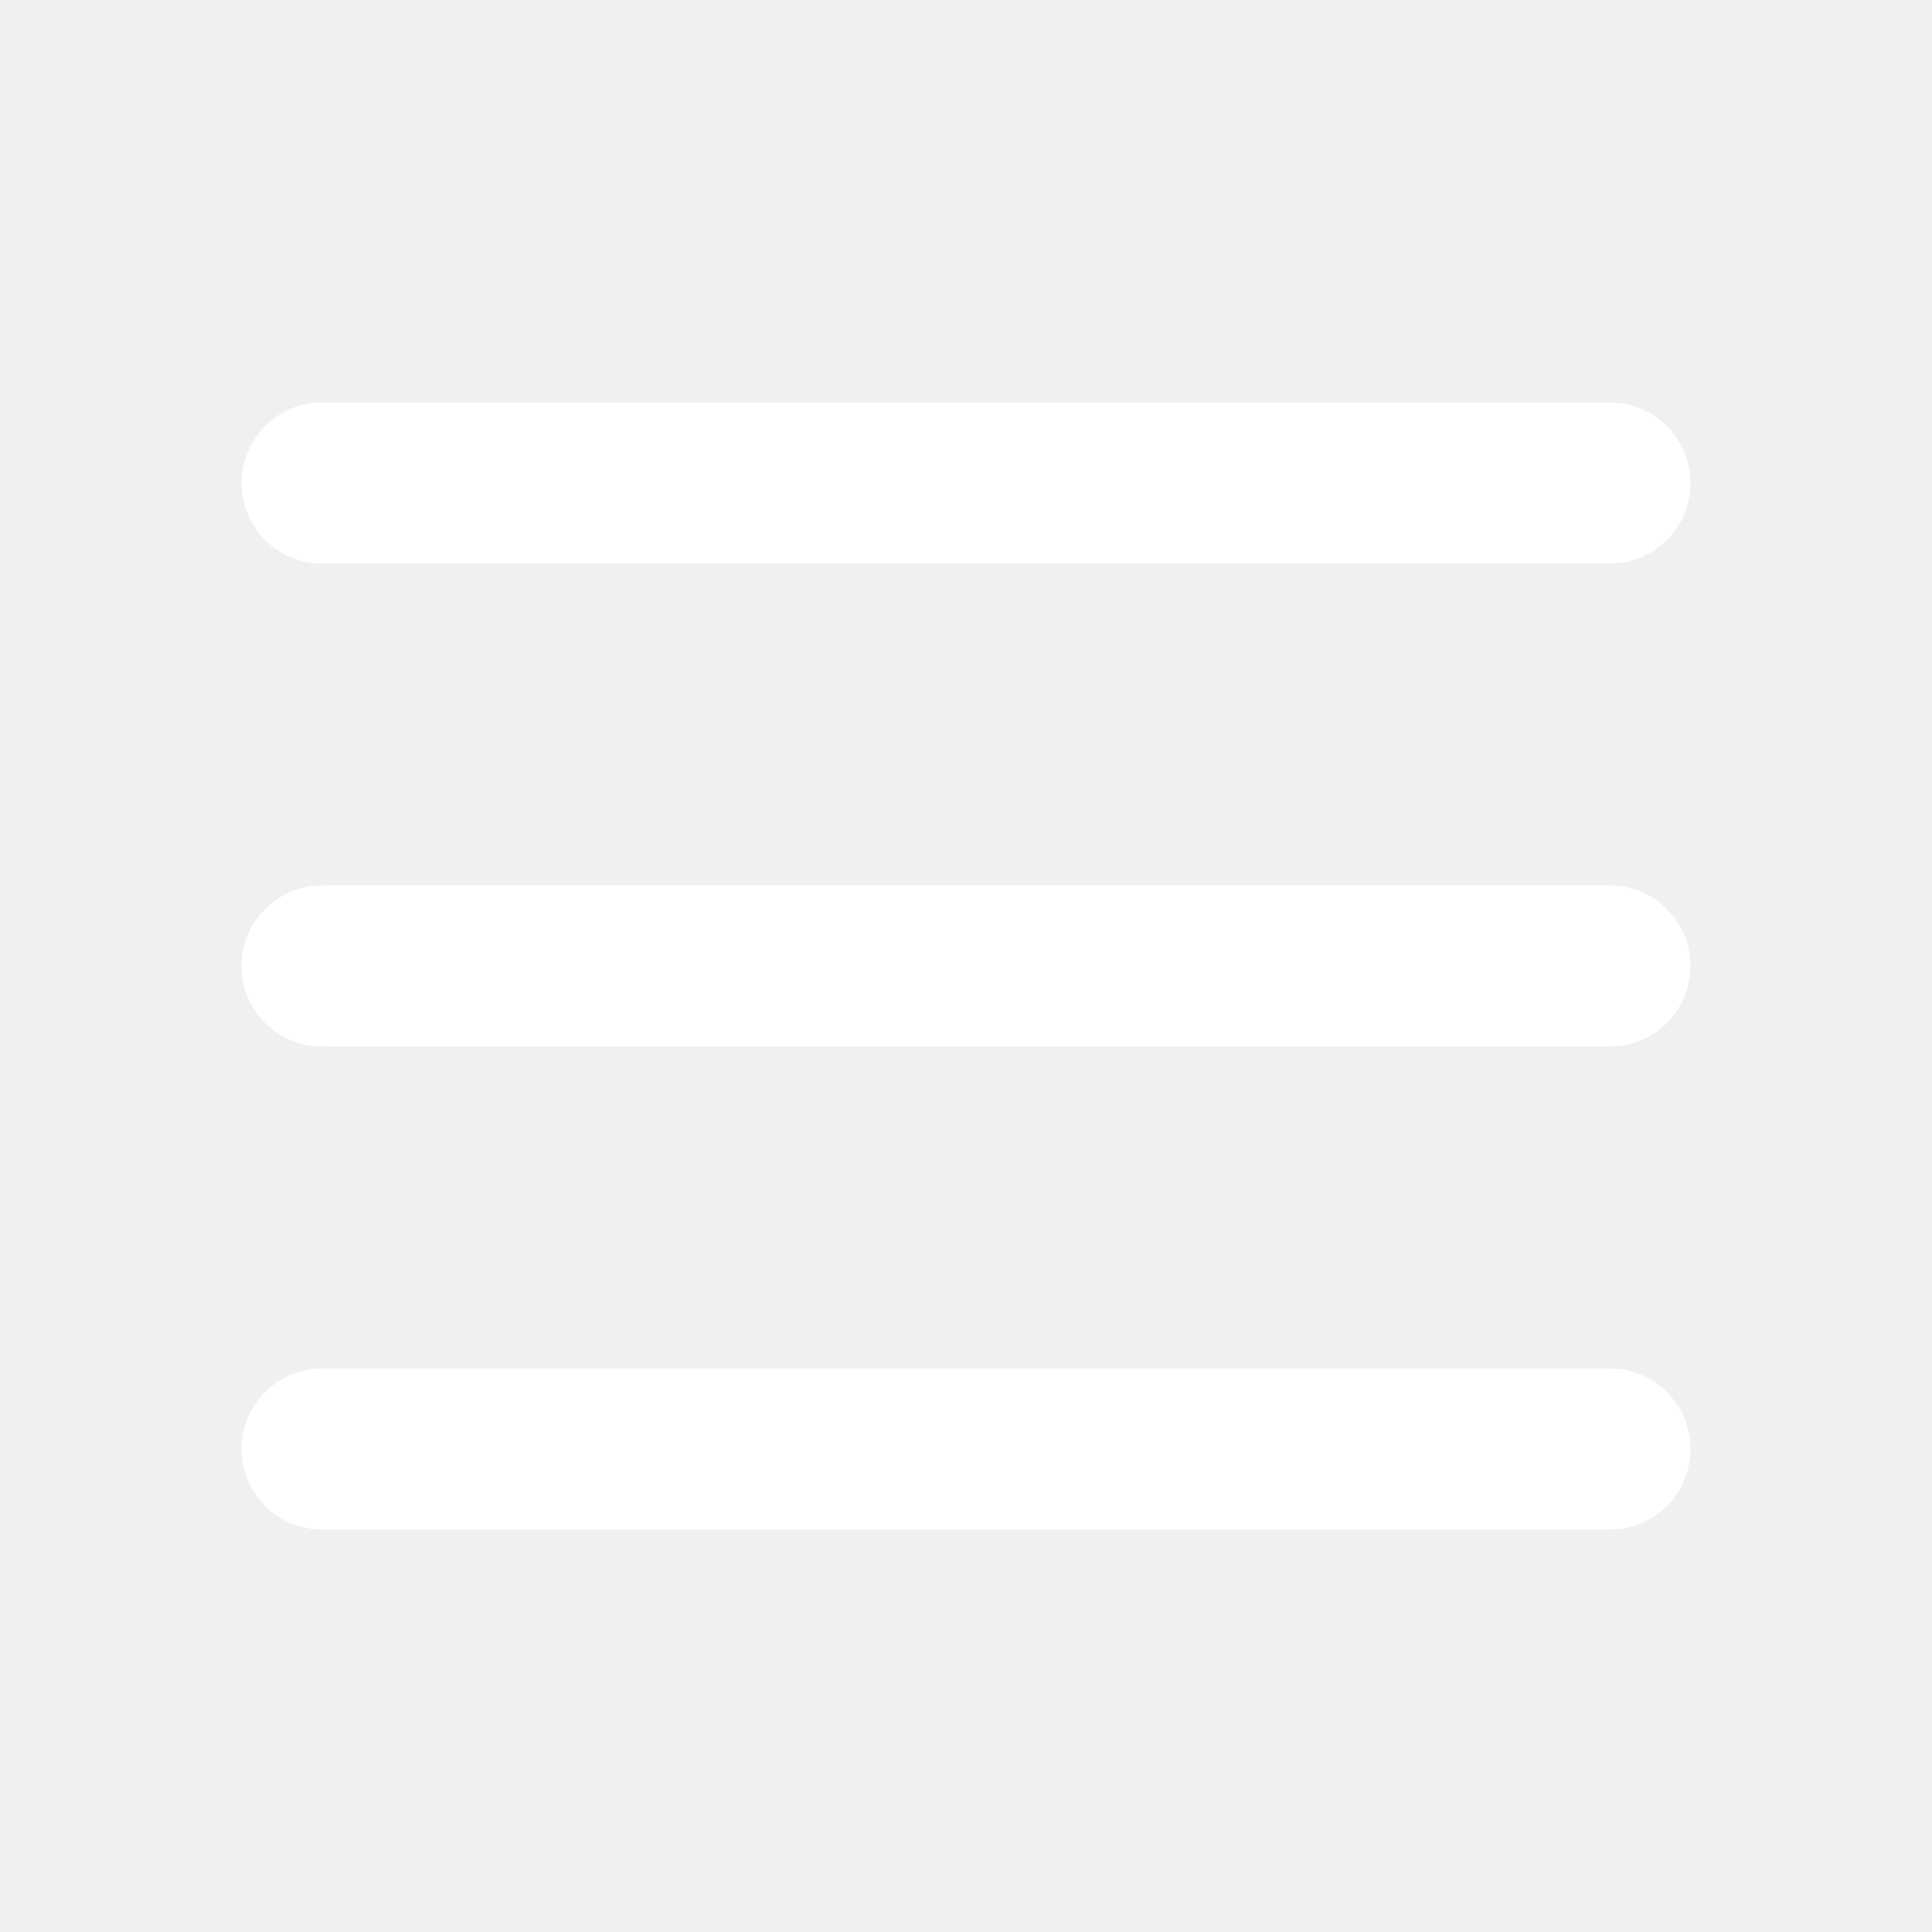
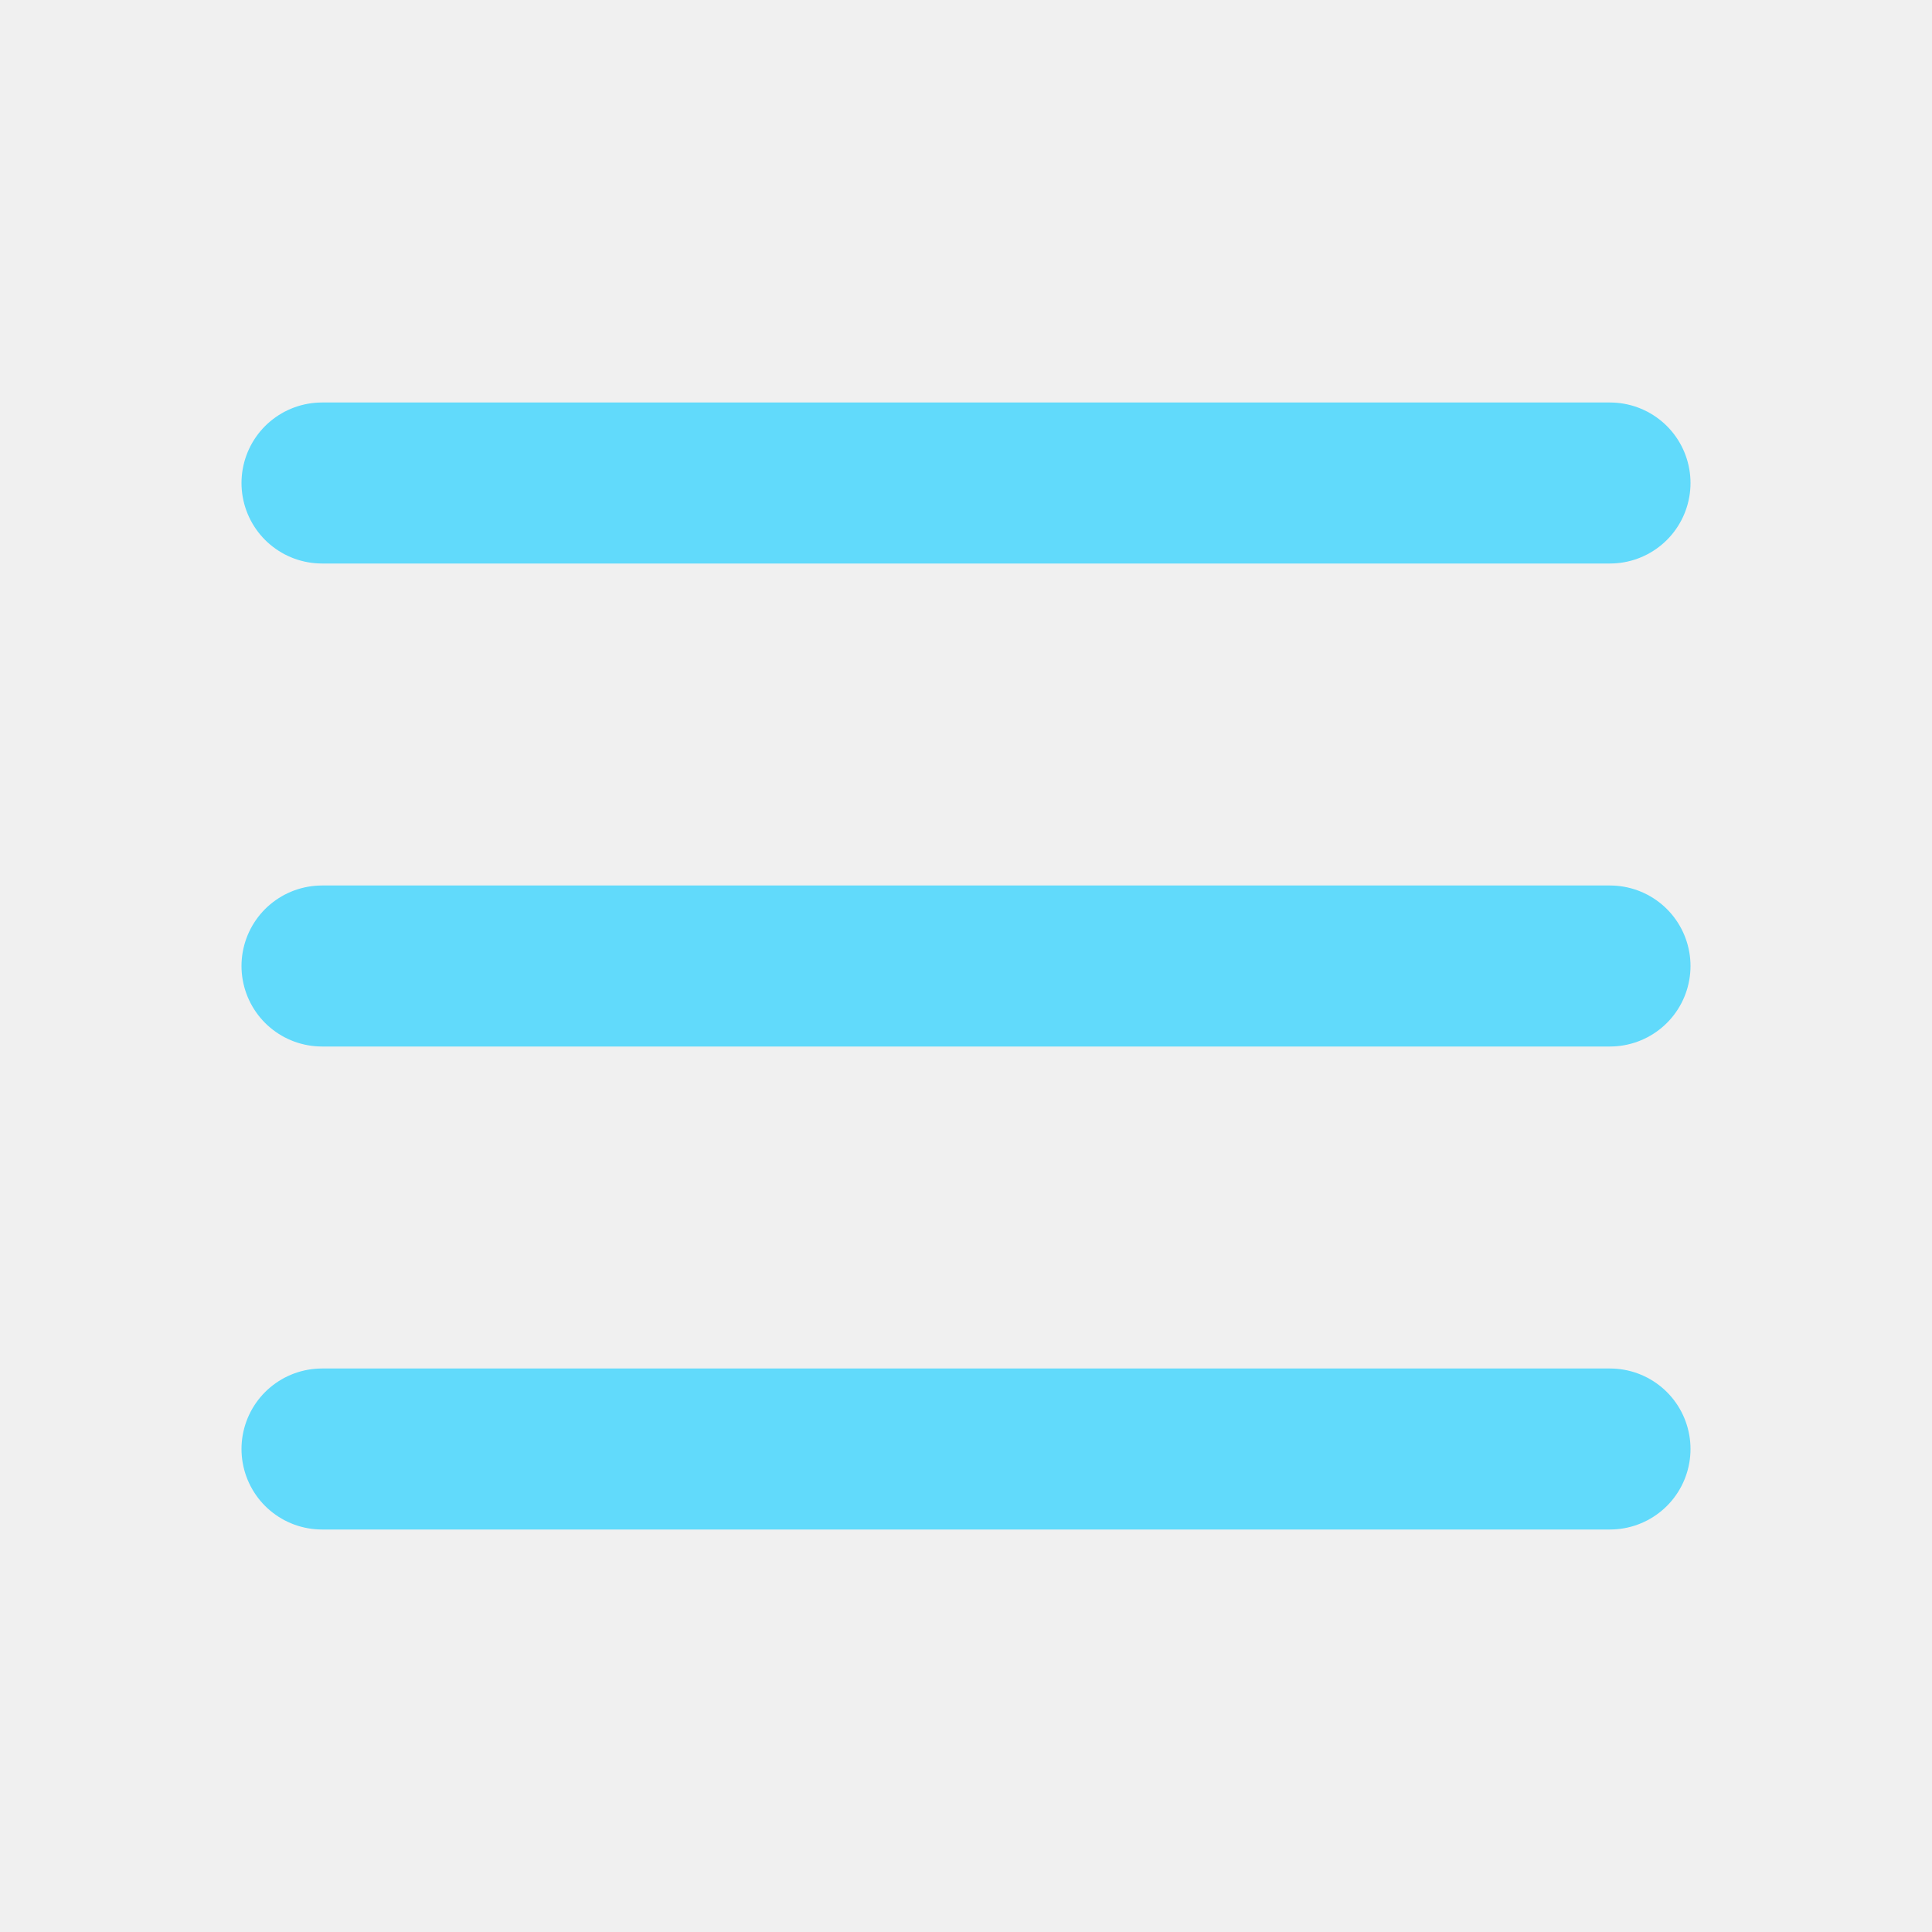
<svg xmlns="http://www.w3.org/2000/svg" width="30px" height="30px" viewBox="0 0 24 24" fill="none">
-   <path d="M4 18L20 18" stroke="white" stroke-width="2" stroke-linecap="round" />
-   <path d="M4 12L20 12" stroke="white" stroke-width="2" stroke-linecap="round" />
-   <path d="M4 6L20 6" stroke="white" stroke-width="2" stroke-linecap="round" />
+   <path d="M4 18L20 18" stroke="#61dafb" stroke-width="2" stroke-linecap="round" />
+   <path d="M4 12L20 12" stroke="#61dafb" stroke-width="2" stroke-linecap="round" />
+   <path d="M4 6L20 6" stroke="#61dafb" stroke-width="2" stroke-linecap="round" />
</svg>
